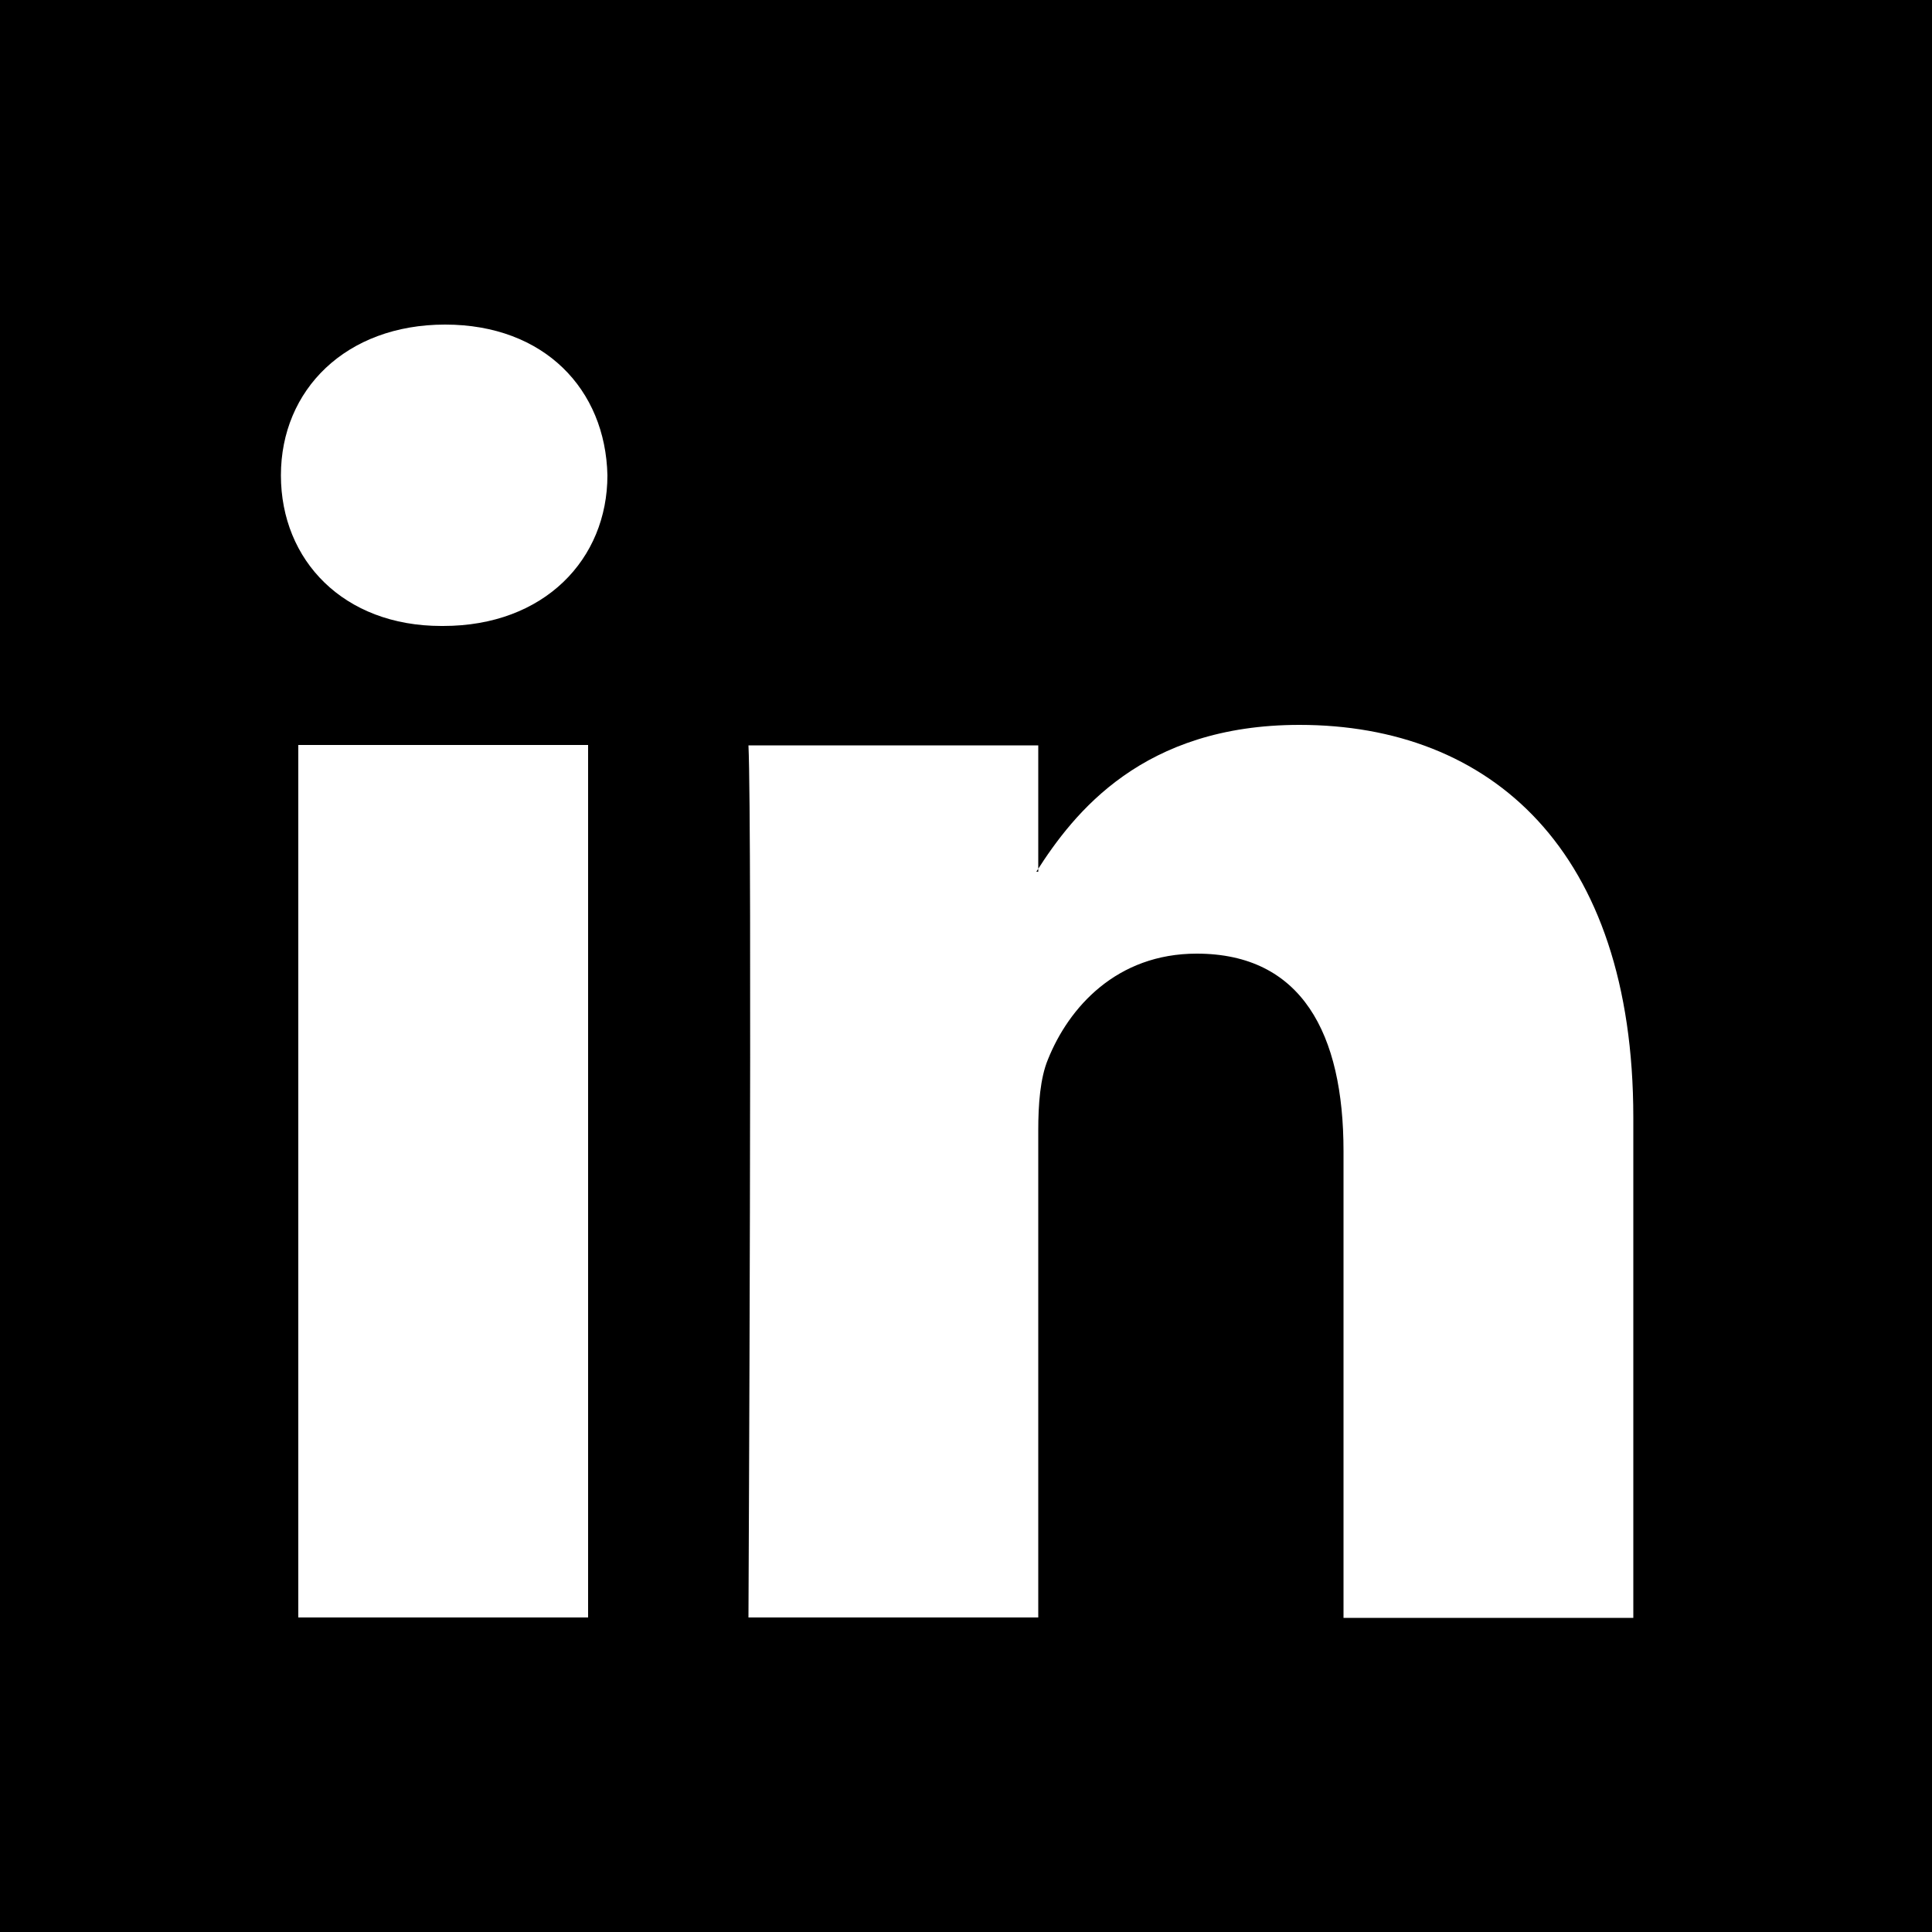
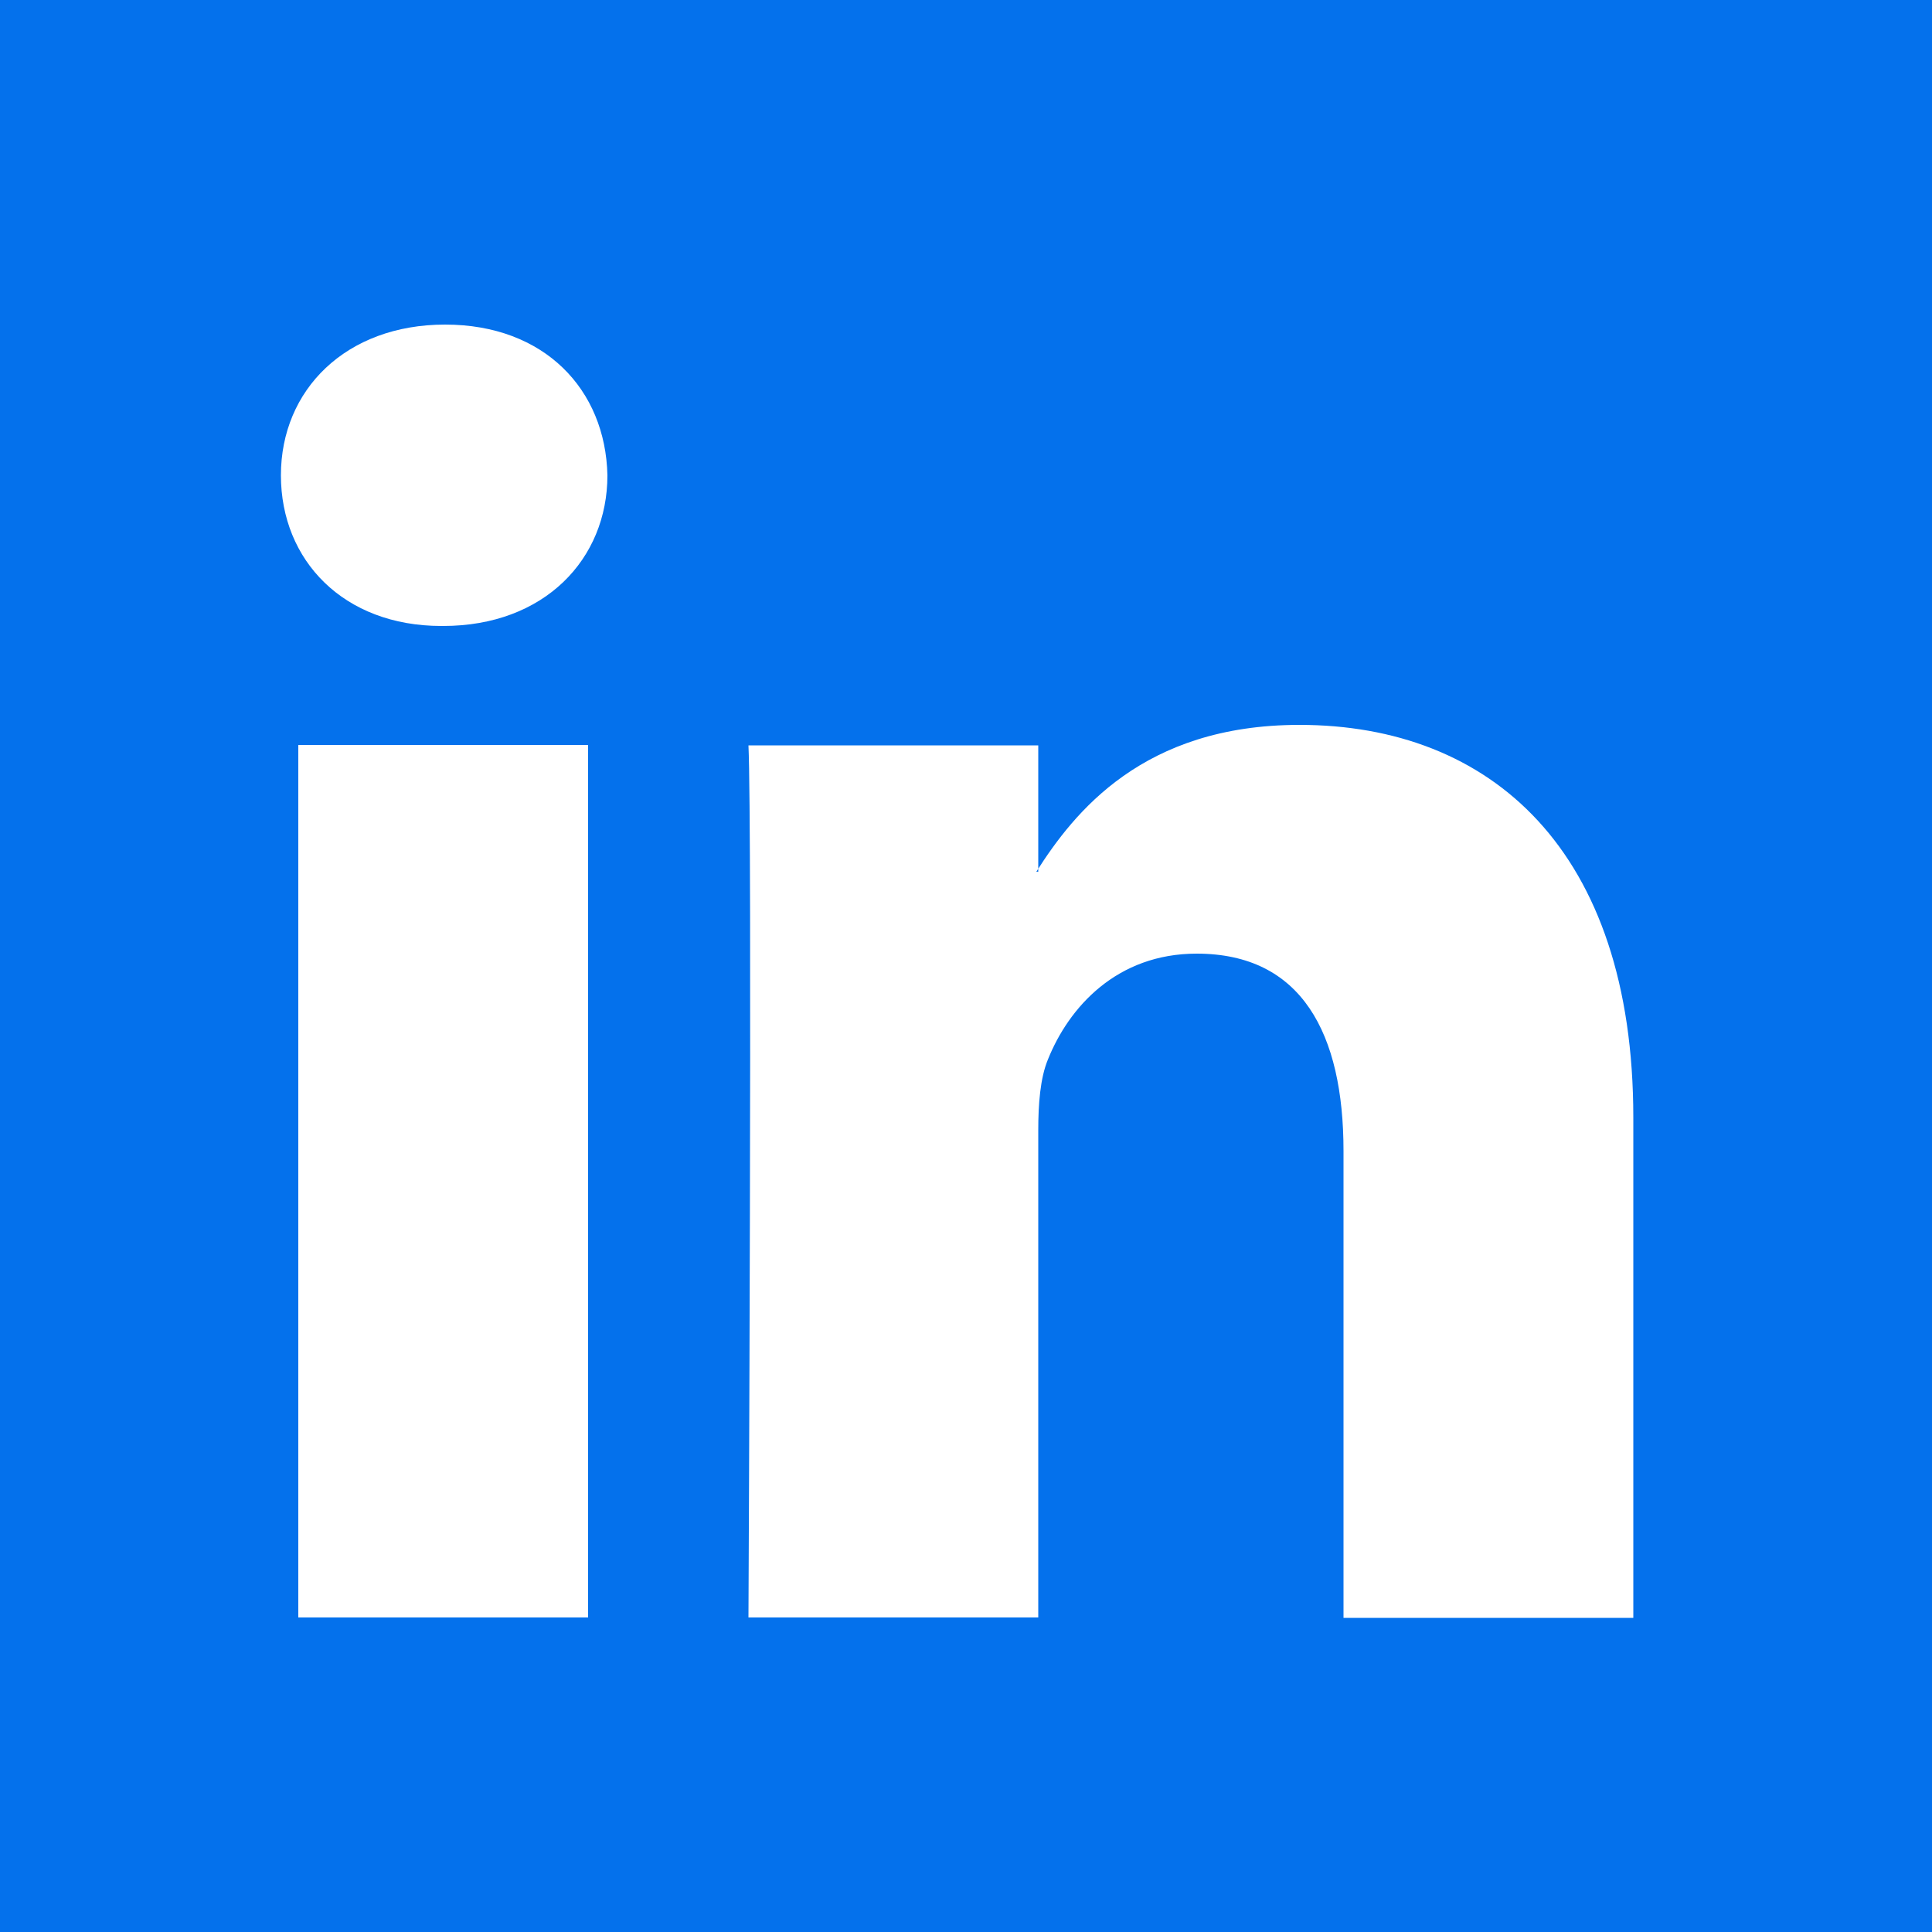
<svg xmlns="http://www.w3.org/2000/svg" id="Layer_2" data-name="Layer 2" viewBox="0 0 50 50">
  <defs>
    <style>
+       .cls-1 {
+         fill: #0471ec;
+       }
+ 
      .cls-1, .cls-2 {
        stroke-width: 0px;
      }

      .cls-2 {
        fill: #fff;
        fill-rule: evenodd;
      }
    </style>
  </defs>
  <g id="Layer_1-2" data-name="Layer 1">
    <g>
      <rect class="cls-1" width="50" height="50" />
      <g id="layer1">
        <g id="g3019">
          <path id="path28" class="cls-2" d="m15.22,41.86v-22.58h-7.5v22.58h7.5Zm-3.75-25.66c2.62,0,4.25-1.73,4.25-3.9-.05-2.22-1.63-3.9-4.2-3.9s-4.25,1.69-4.25,3.9,1.63,3.9,4.15,3.9h.05Z" />
          <path id="path30" class="cls-2" d="m19.37,41.86h7.5v-12.61c0-.67.05-1.35.25-1.83.54-1.35,1.78-2.74,3.85-2.74,2.72,0,3.8,2.07,3.8,5.11v12.08h7.5v-12.95c0-6.93-3.7-10.16-8.64-10.16-4.05,0-5.83,2.26-6.81,3.8h.05v-3.27h-7.5c.1,2.12,0,22.58,0,22.58h0Z" />
        </g>
      </g>
    </g>
  </g>
</svg>
